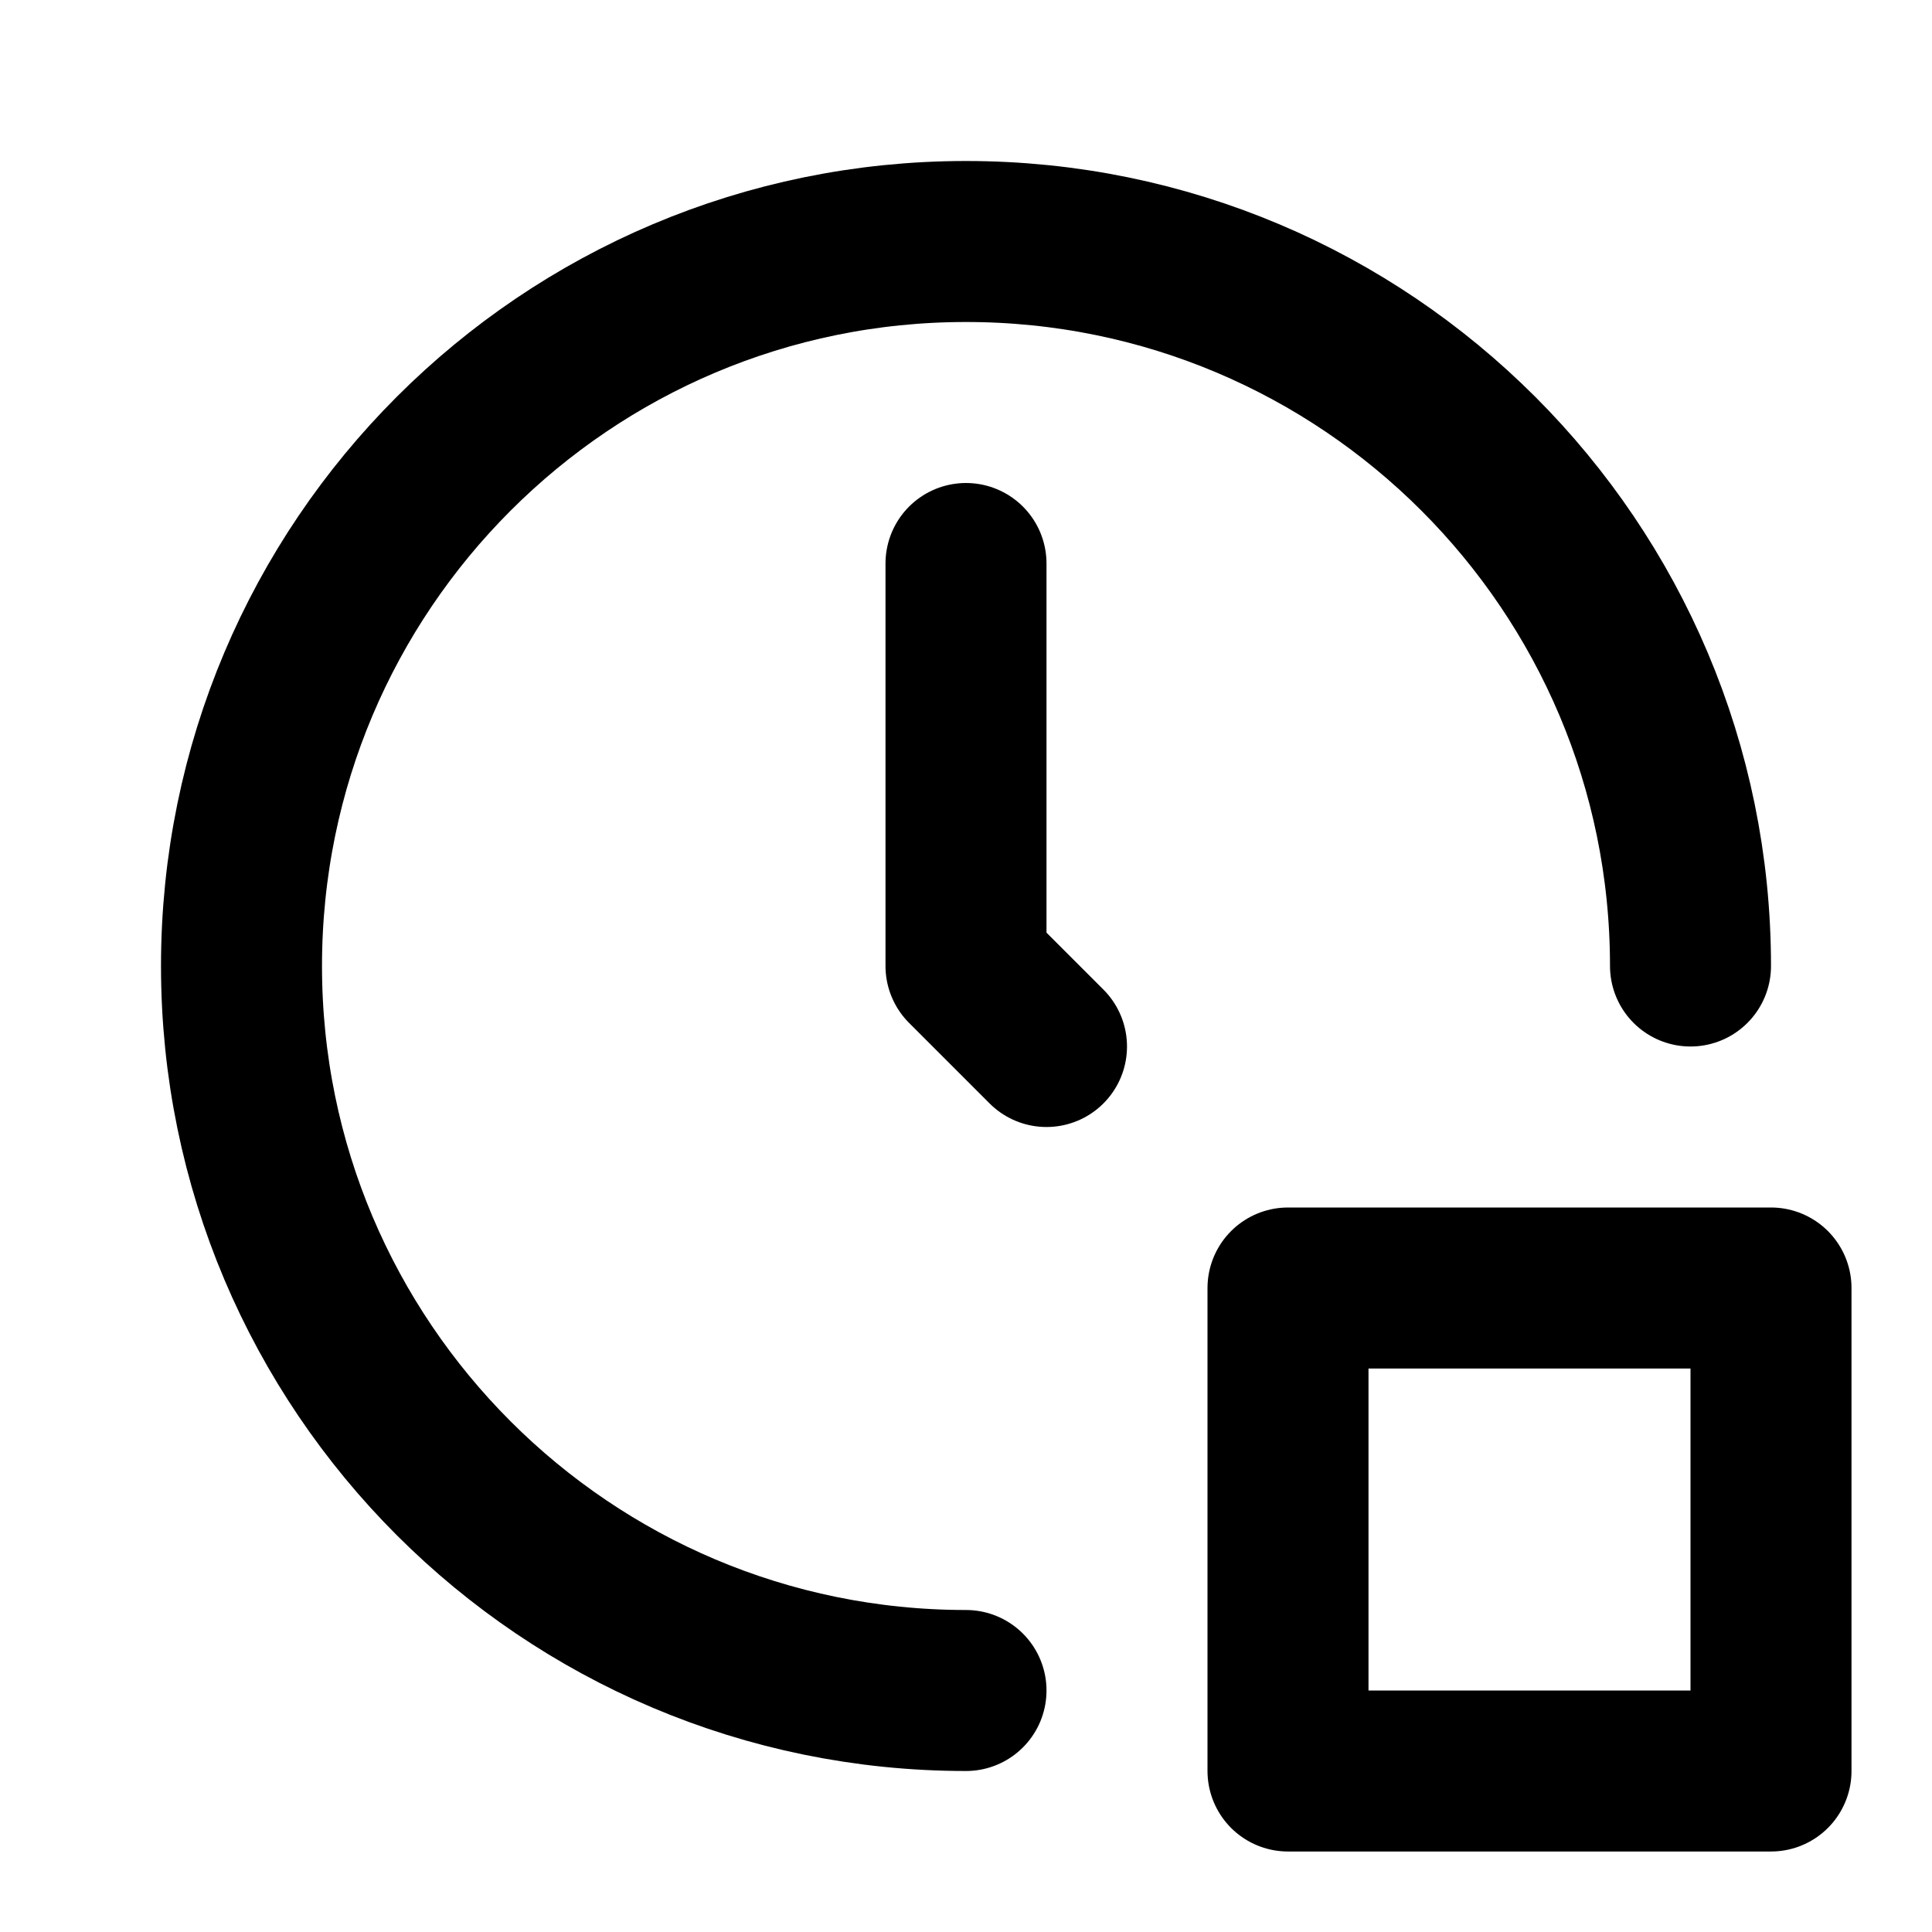
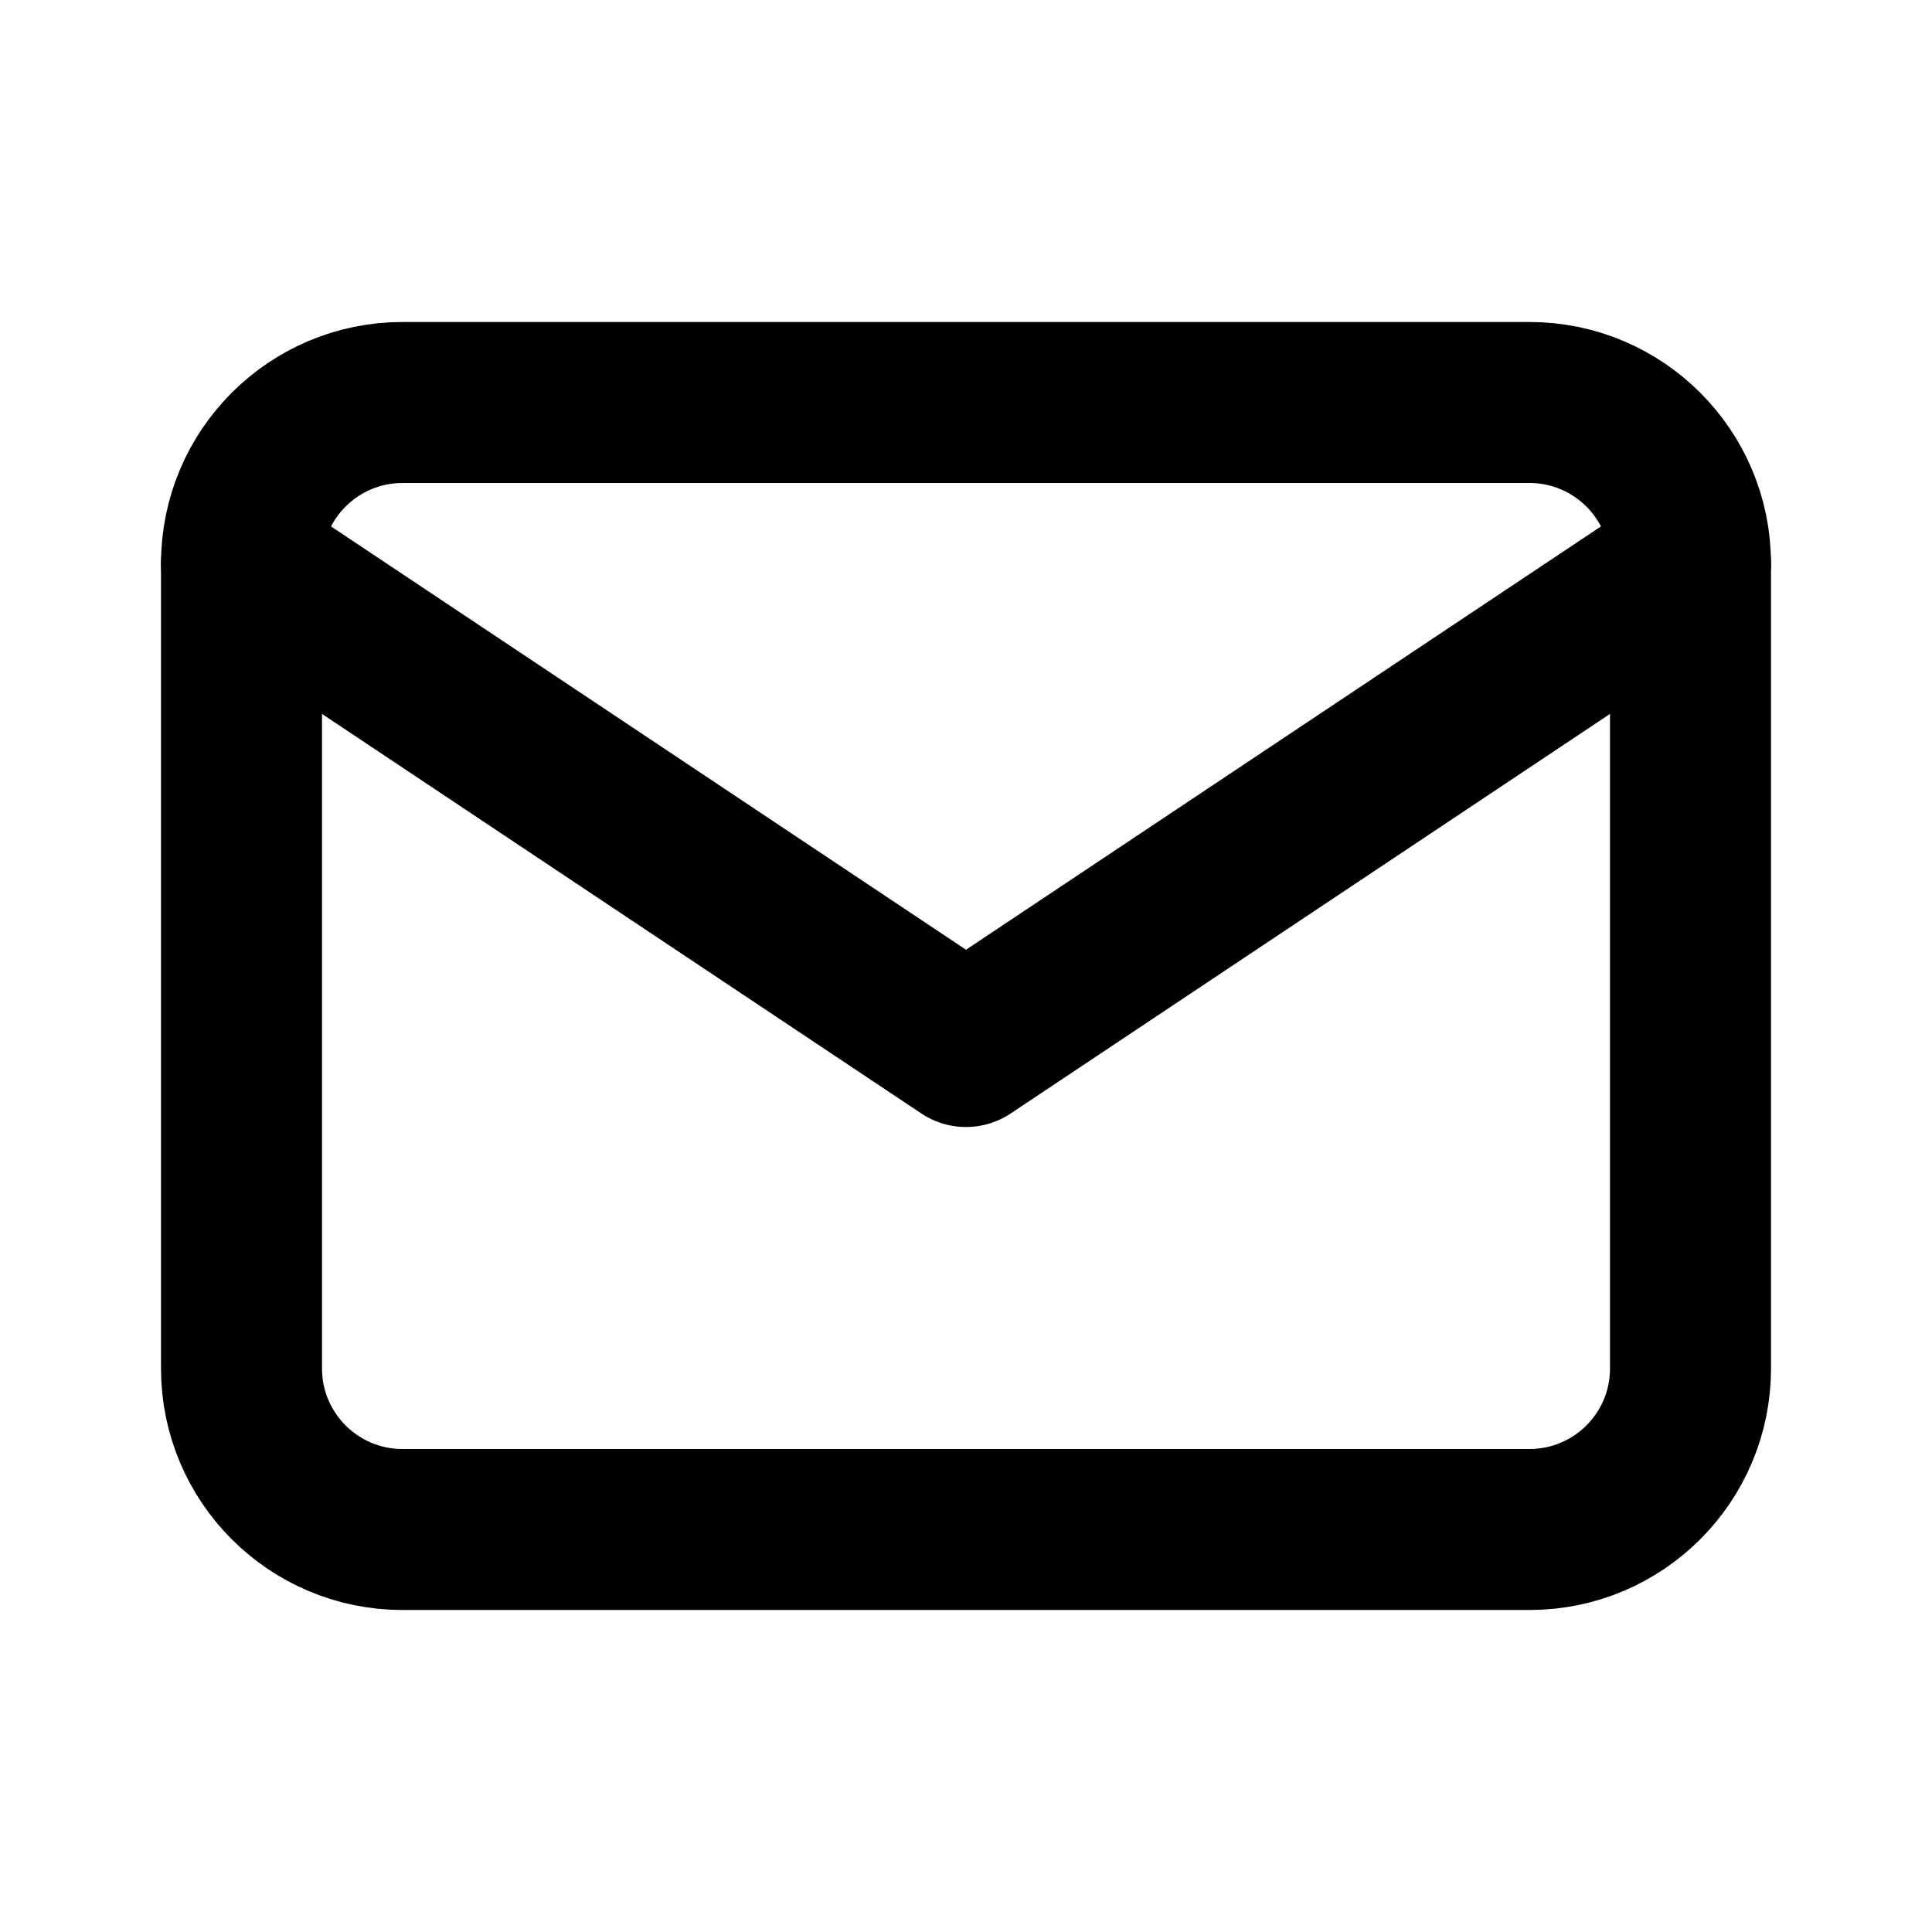
<svg xmlns="http://www.w3.org/2000/svg" viewBox="0 0 24 24" fill="none" stroke="currentColor" stroke-width="2" stroke-linecap="round" stroke-linejoin="round">
-   <path d="M21 12a9 9 0 1 0 -9 9" />
-   <path d="M12 7v5l1 1" />
-   <path d="M16 16h6v6h-6l0 -6" />
+   <path d="M3 7a2 2 0 0 1 2 -2h14a2 2 0 0 1 2 2v10a2 2 0 0 1 -2 2h-14a2 2 0 0 1 -2 -2v-10" />
+   <path d="M3 7l9 6l9 -6" />
</svg>
